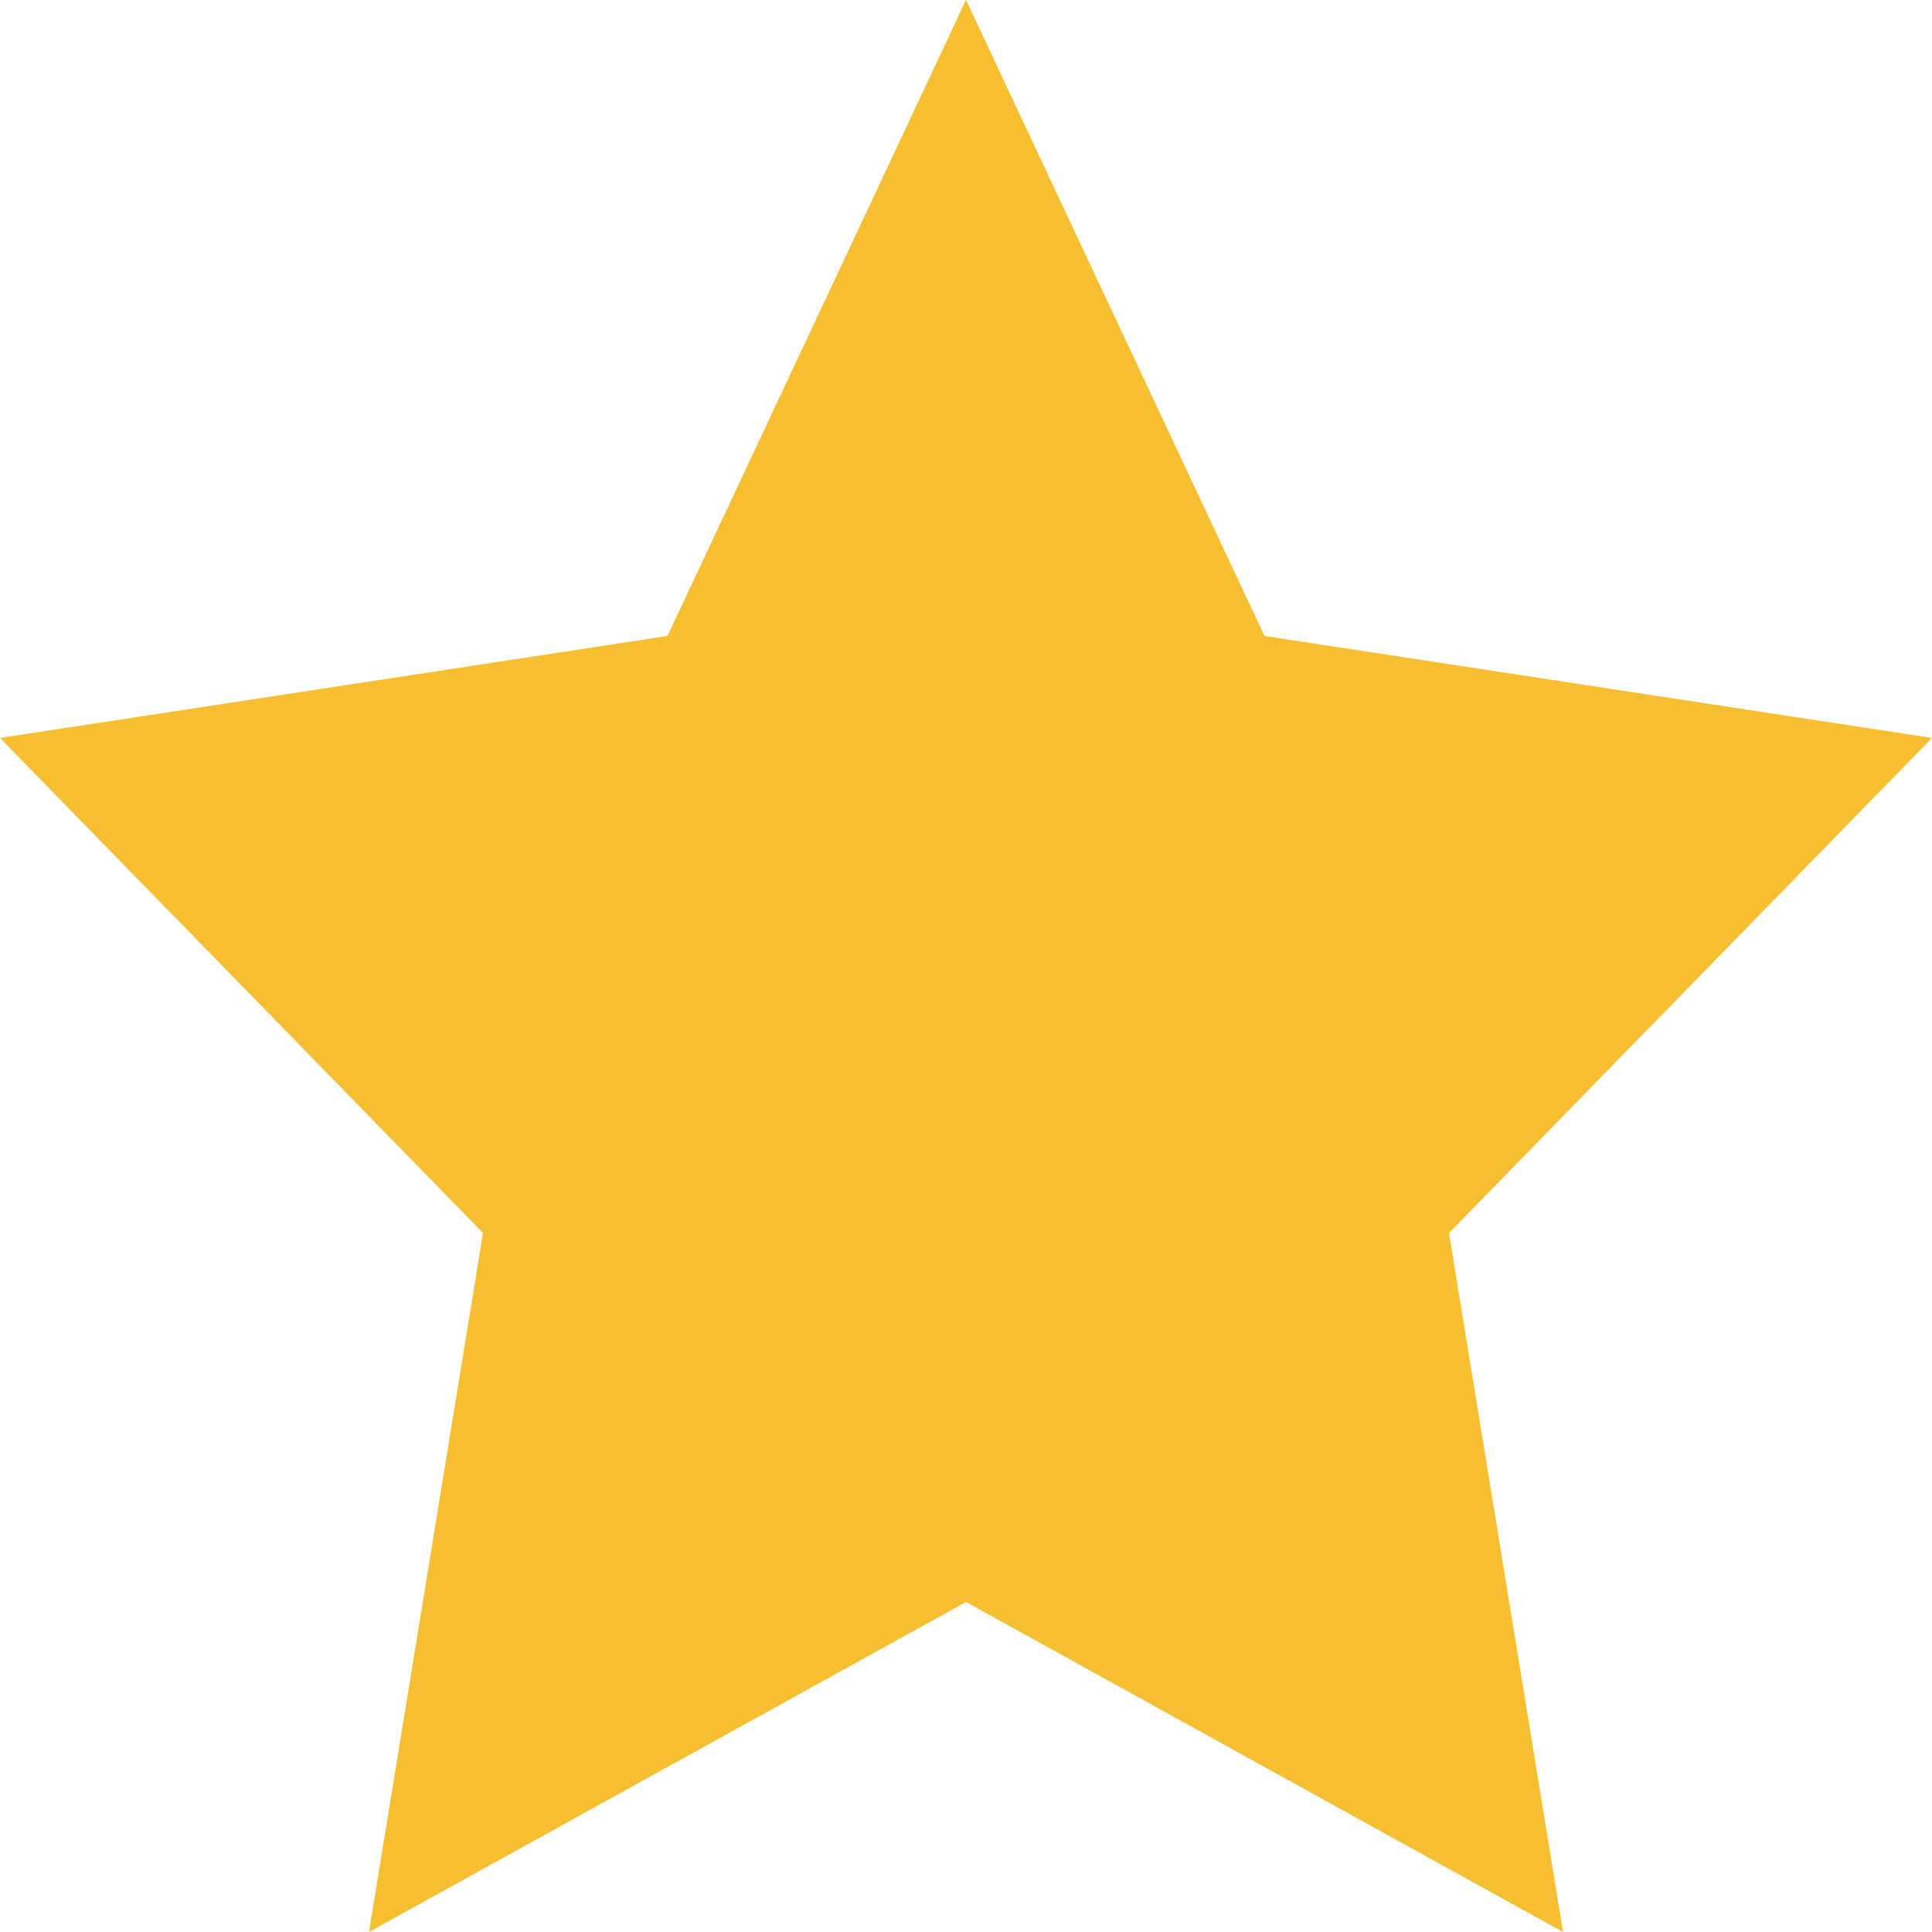
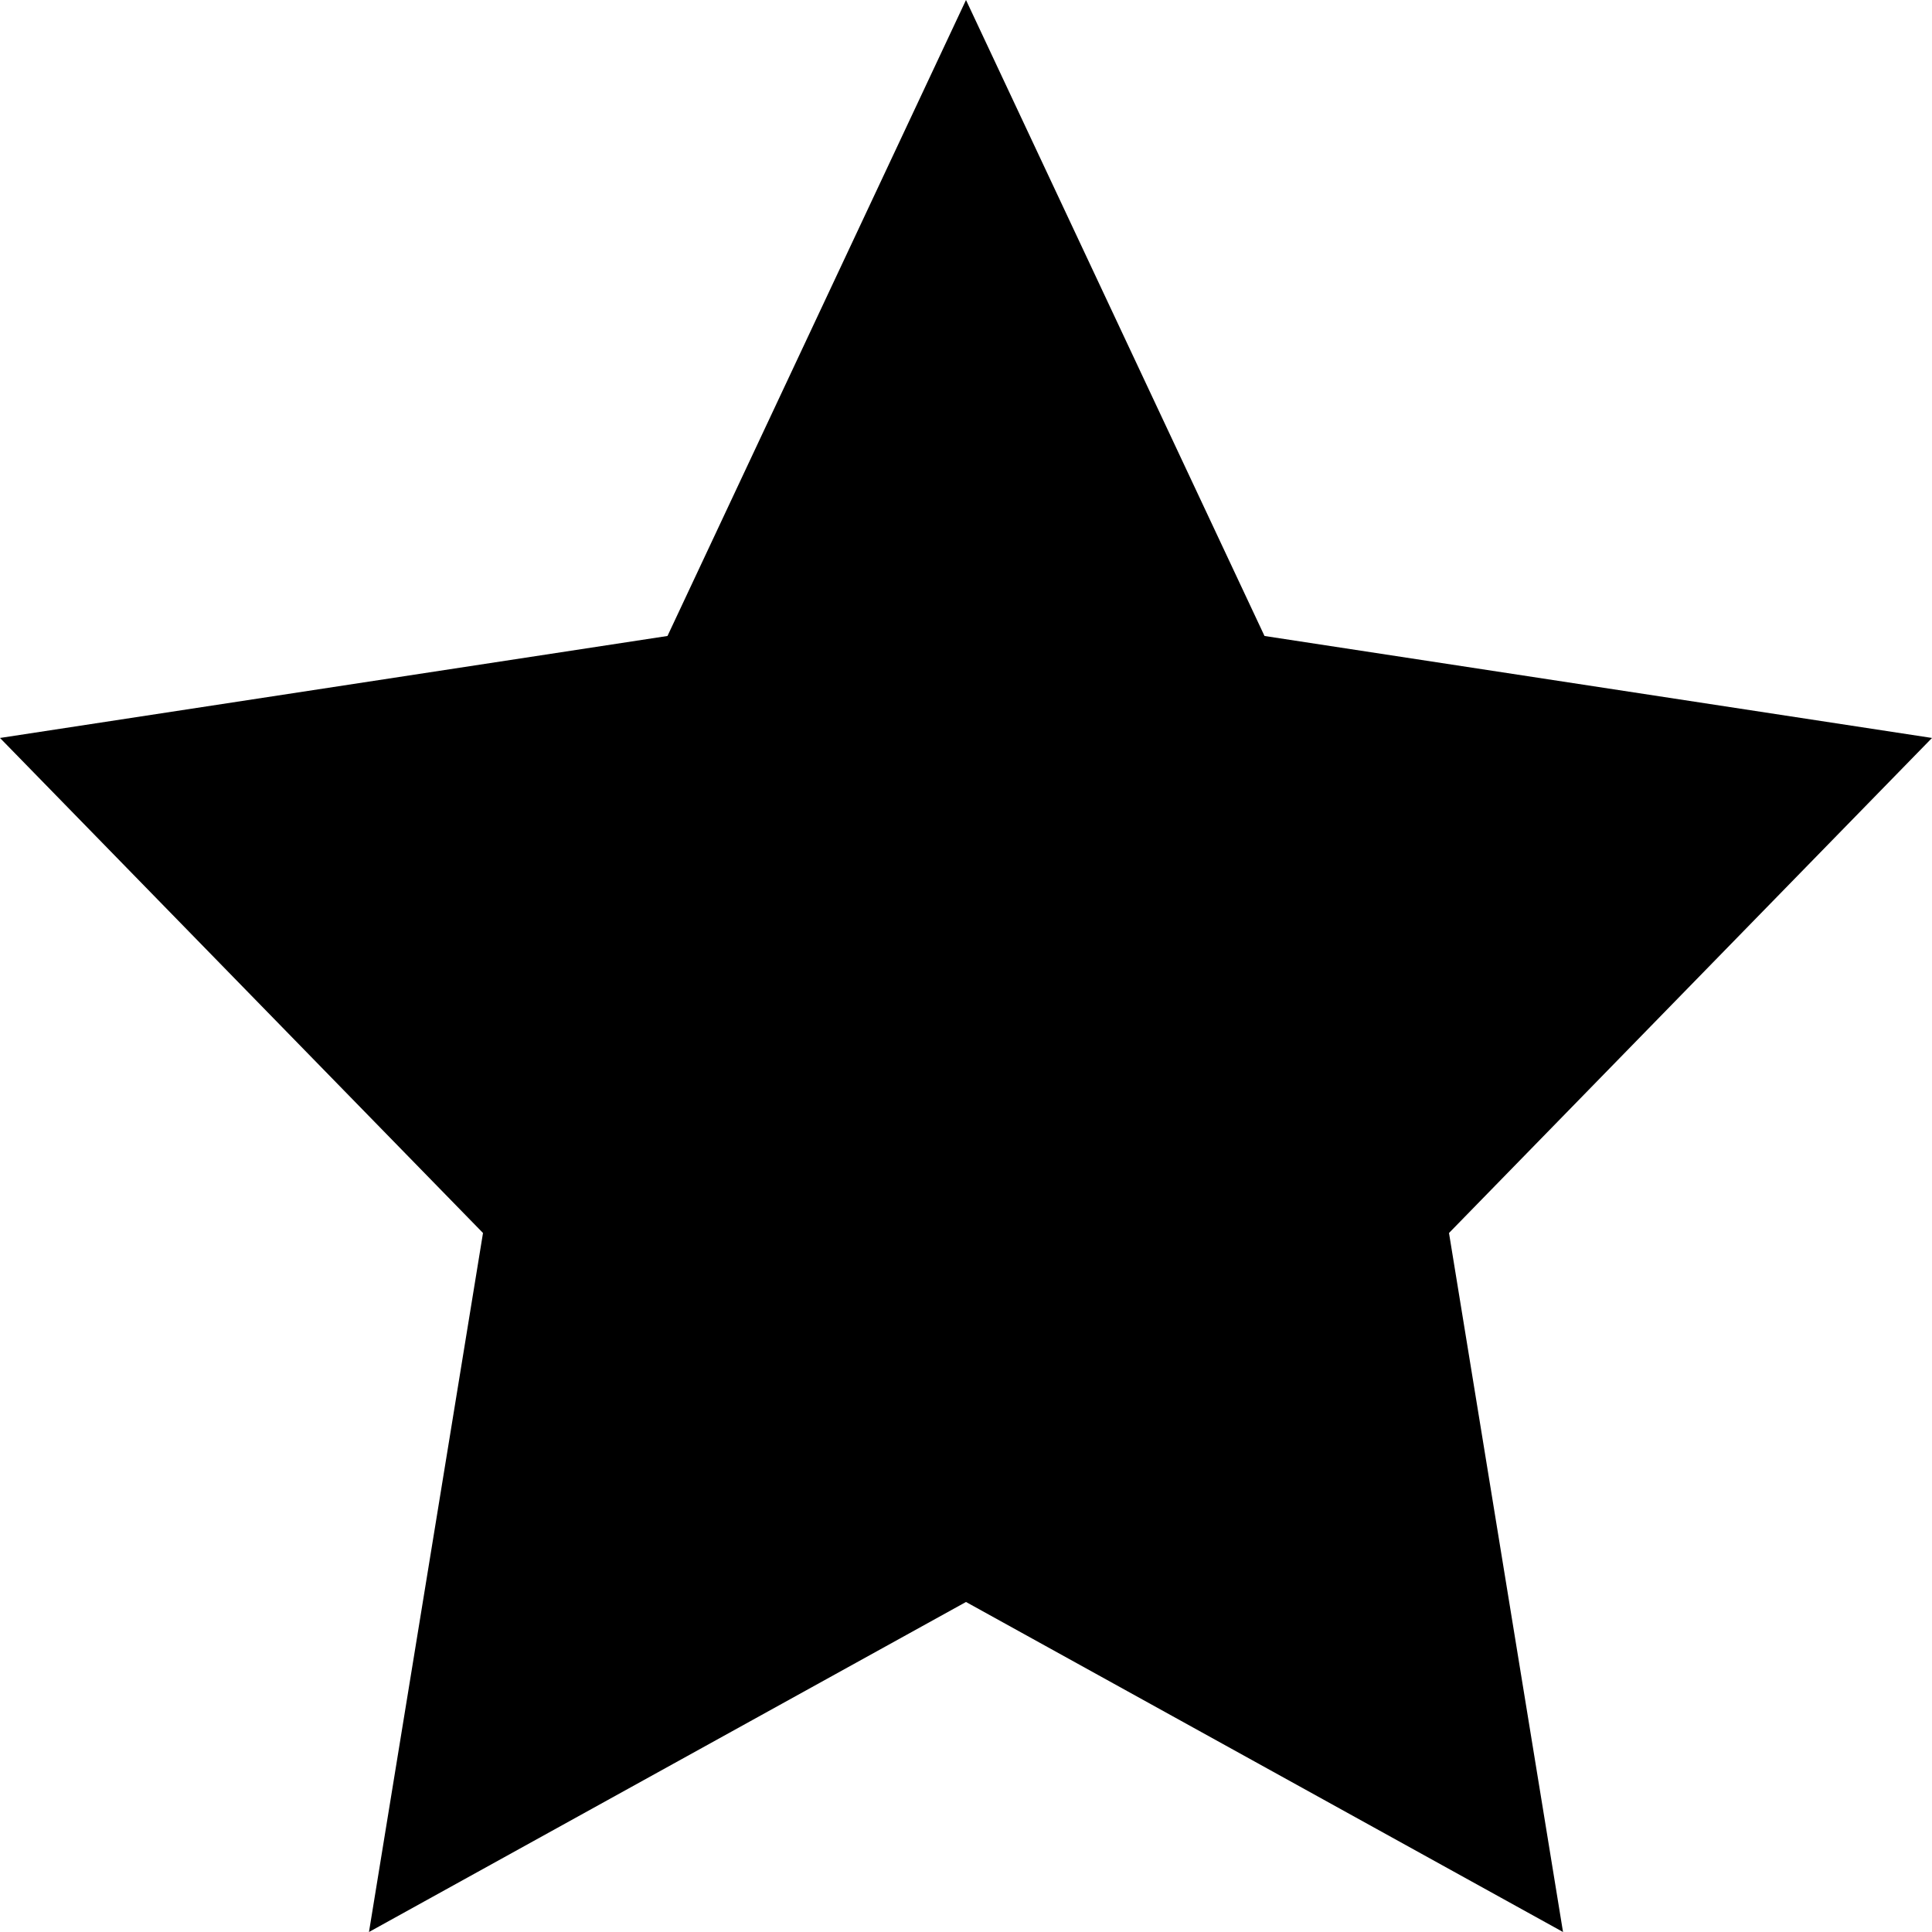
<svg xmlns="http://www.w3.org/2000/svg" version="1.1" width="1024" height="1024" viewBox="0 0 1024 1024">
-   <g id="icomoon-ignore">
- </g>
-   <path fill="#f6bf32" d="M512 0l158.215 337.080 353.785 54.054-256 262.38 60.436 370.487-316.436-174.92-316.433 174.92 60.433-370.487-256-262.38 353.783-54.054 158.217-337.080z" />
+   <path d="M512 0l158.215 337.080 353.785 54.054-256 262.38 60.436 370.487-316.436-174.92-316.433 174.92 60.433-370.487-256-262.38 353.783-54.054 158.217-337.080z" />
</svg>
